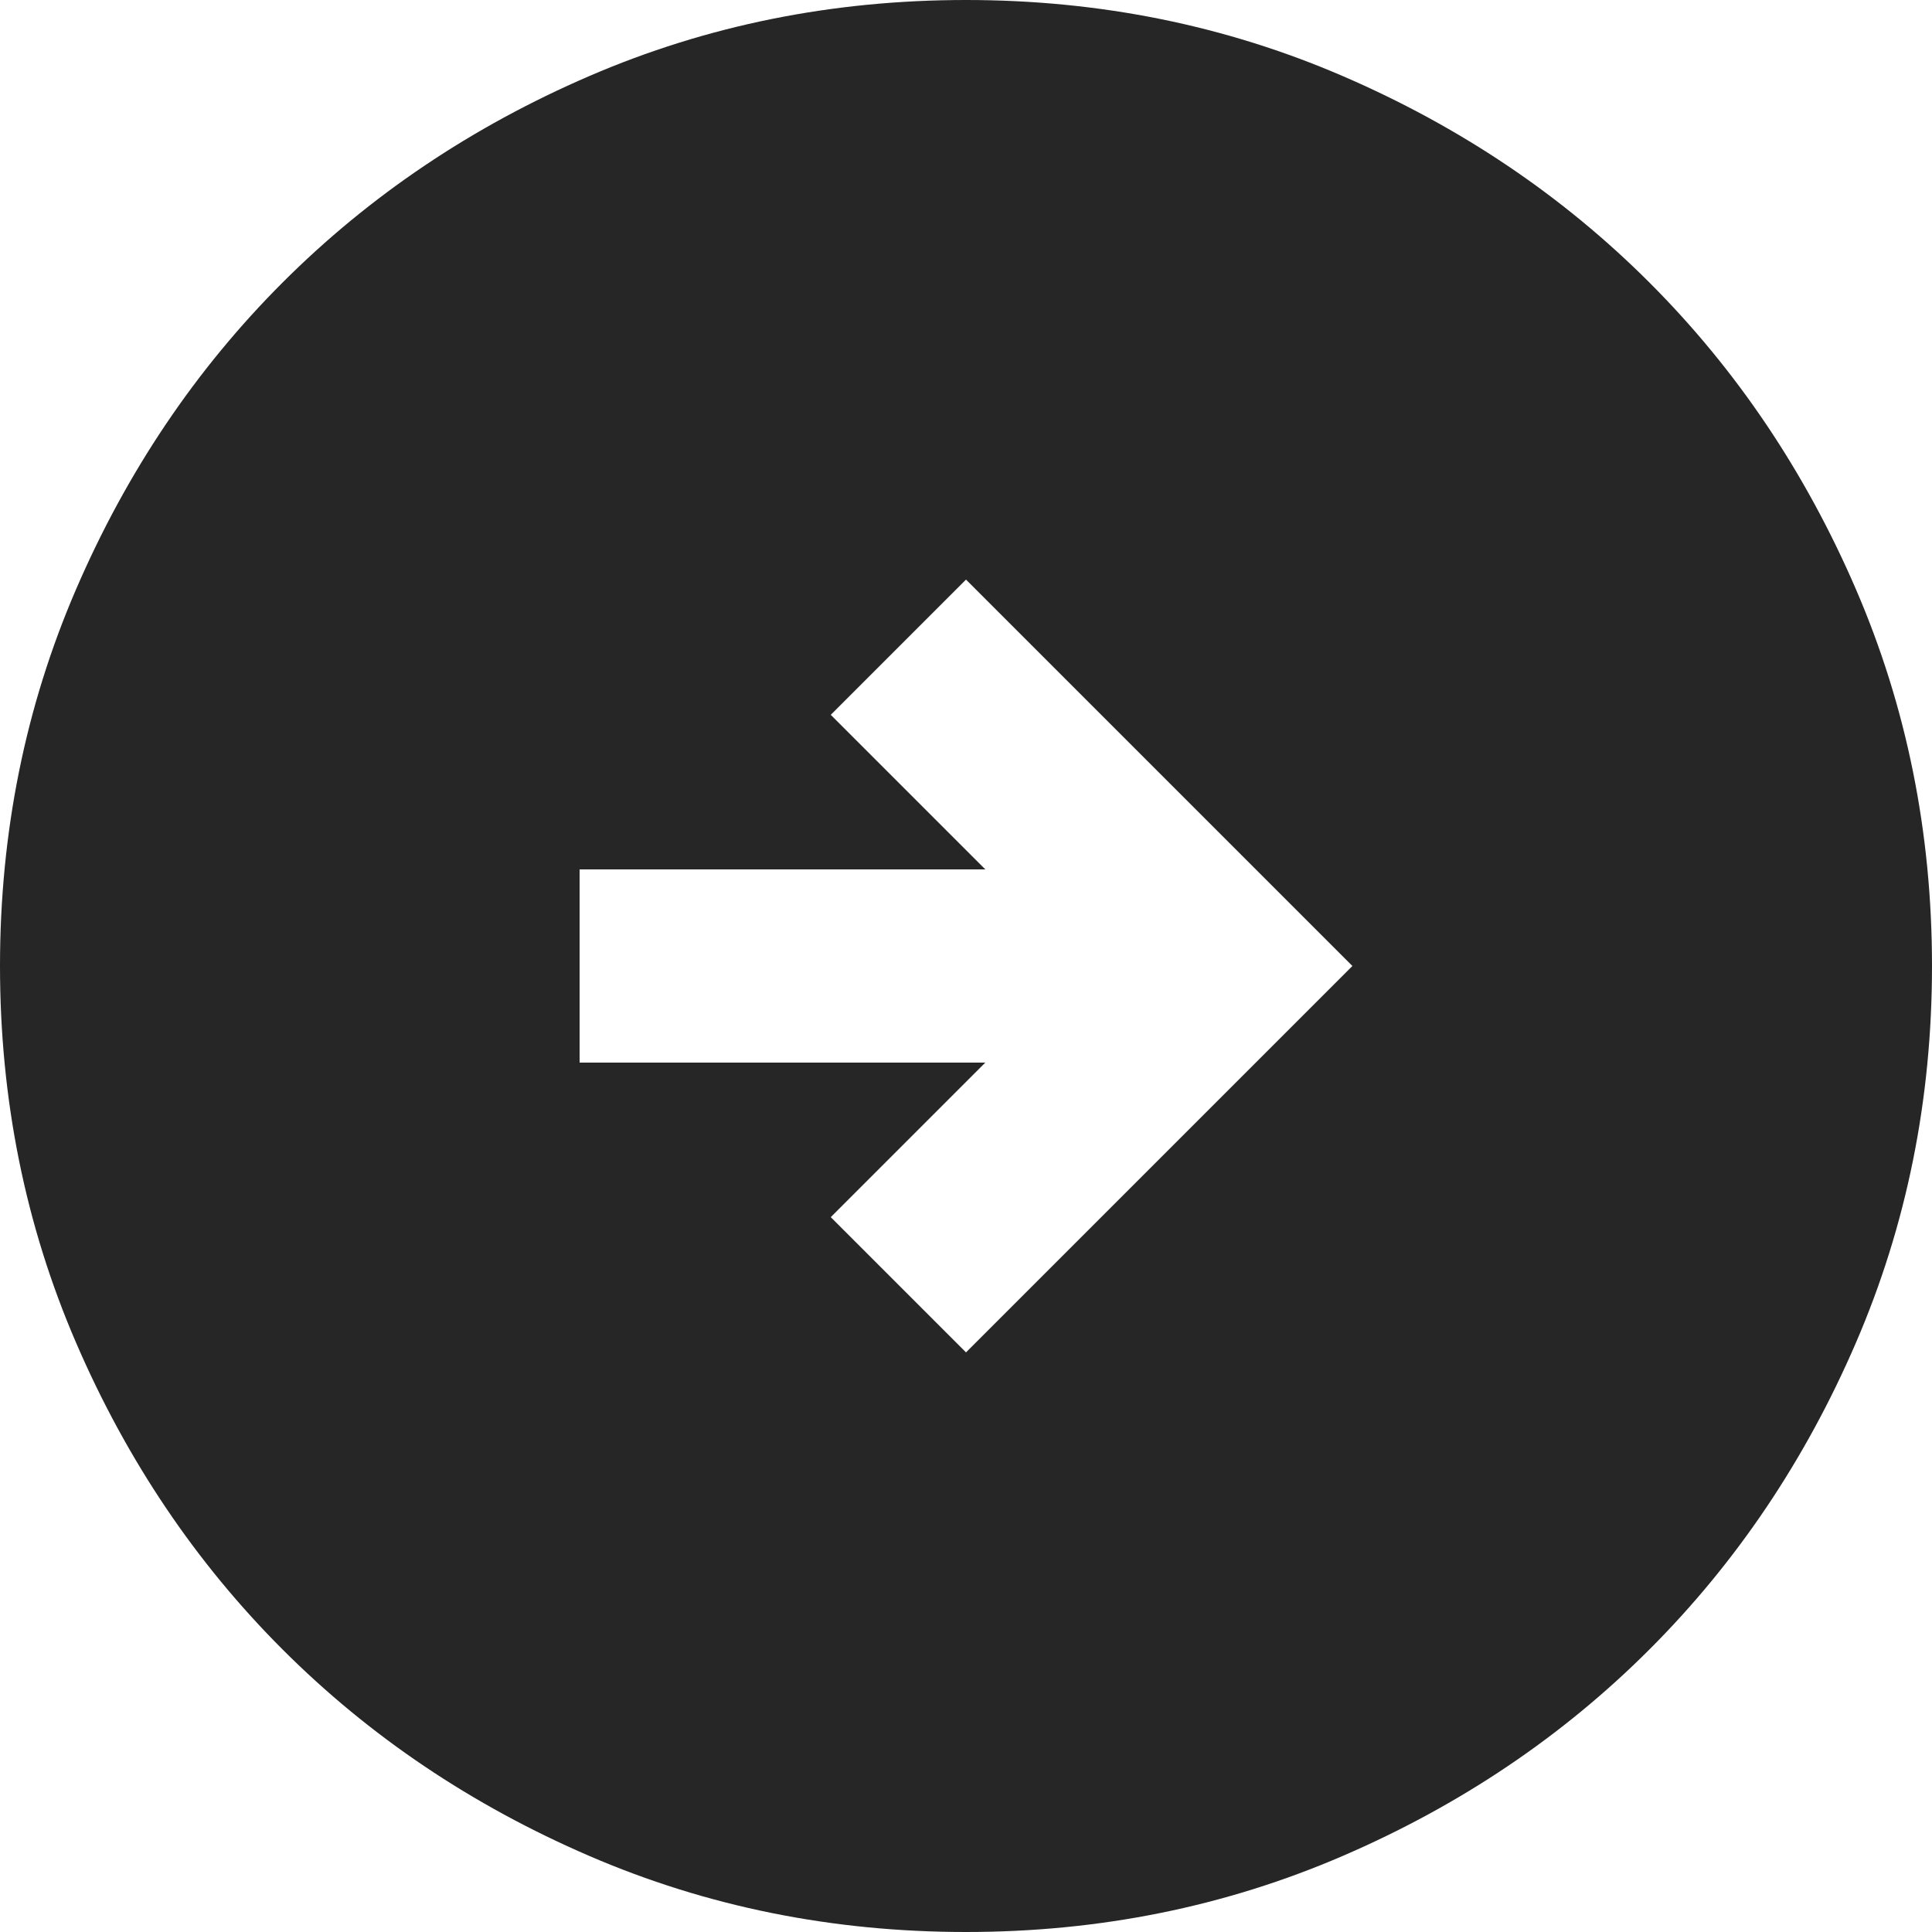
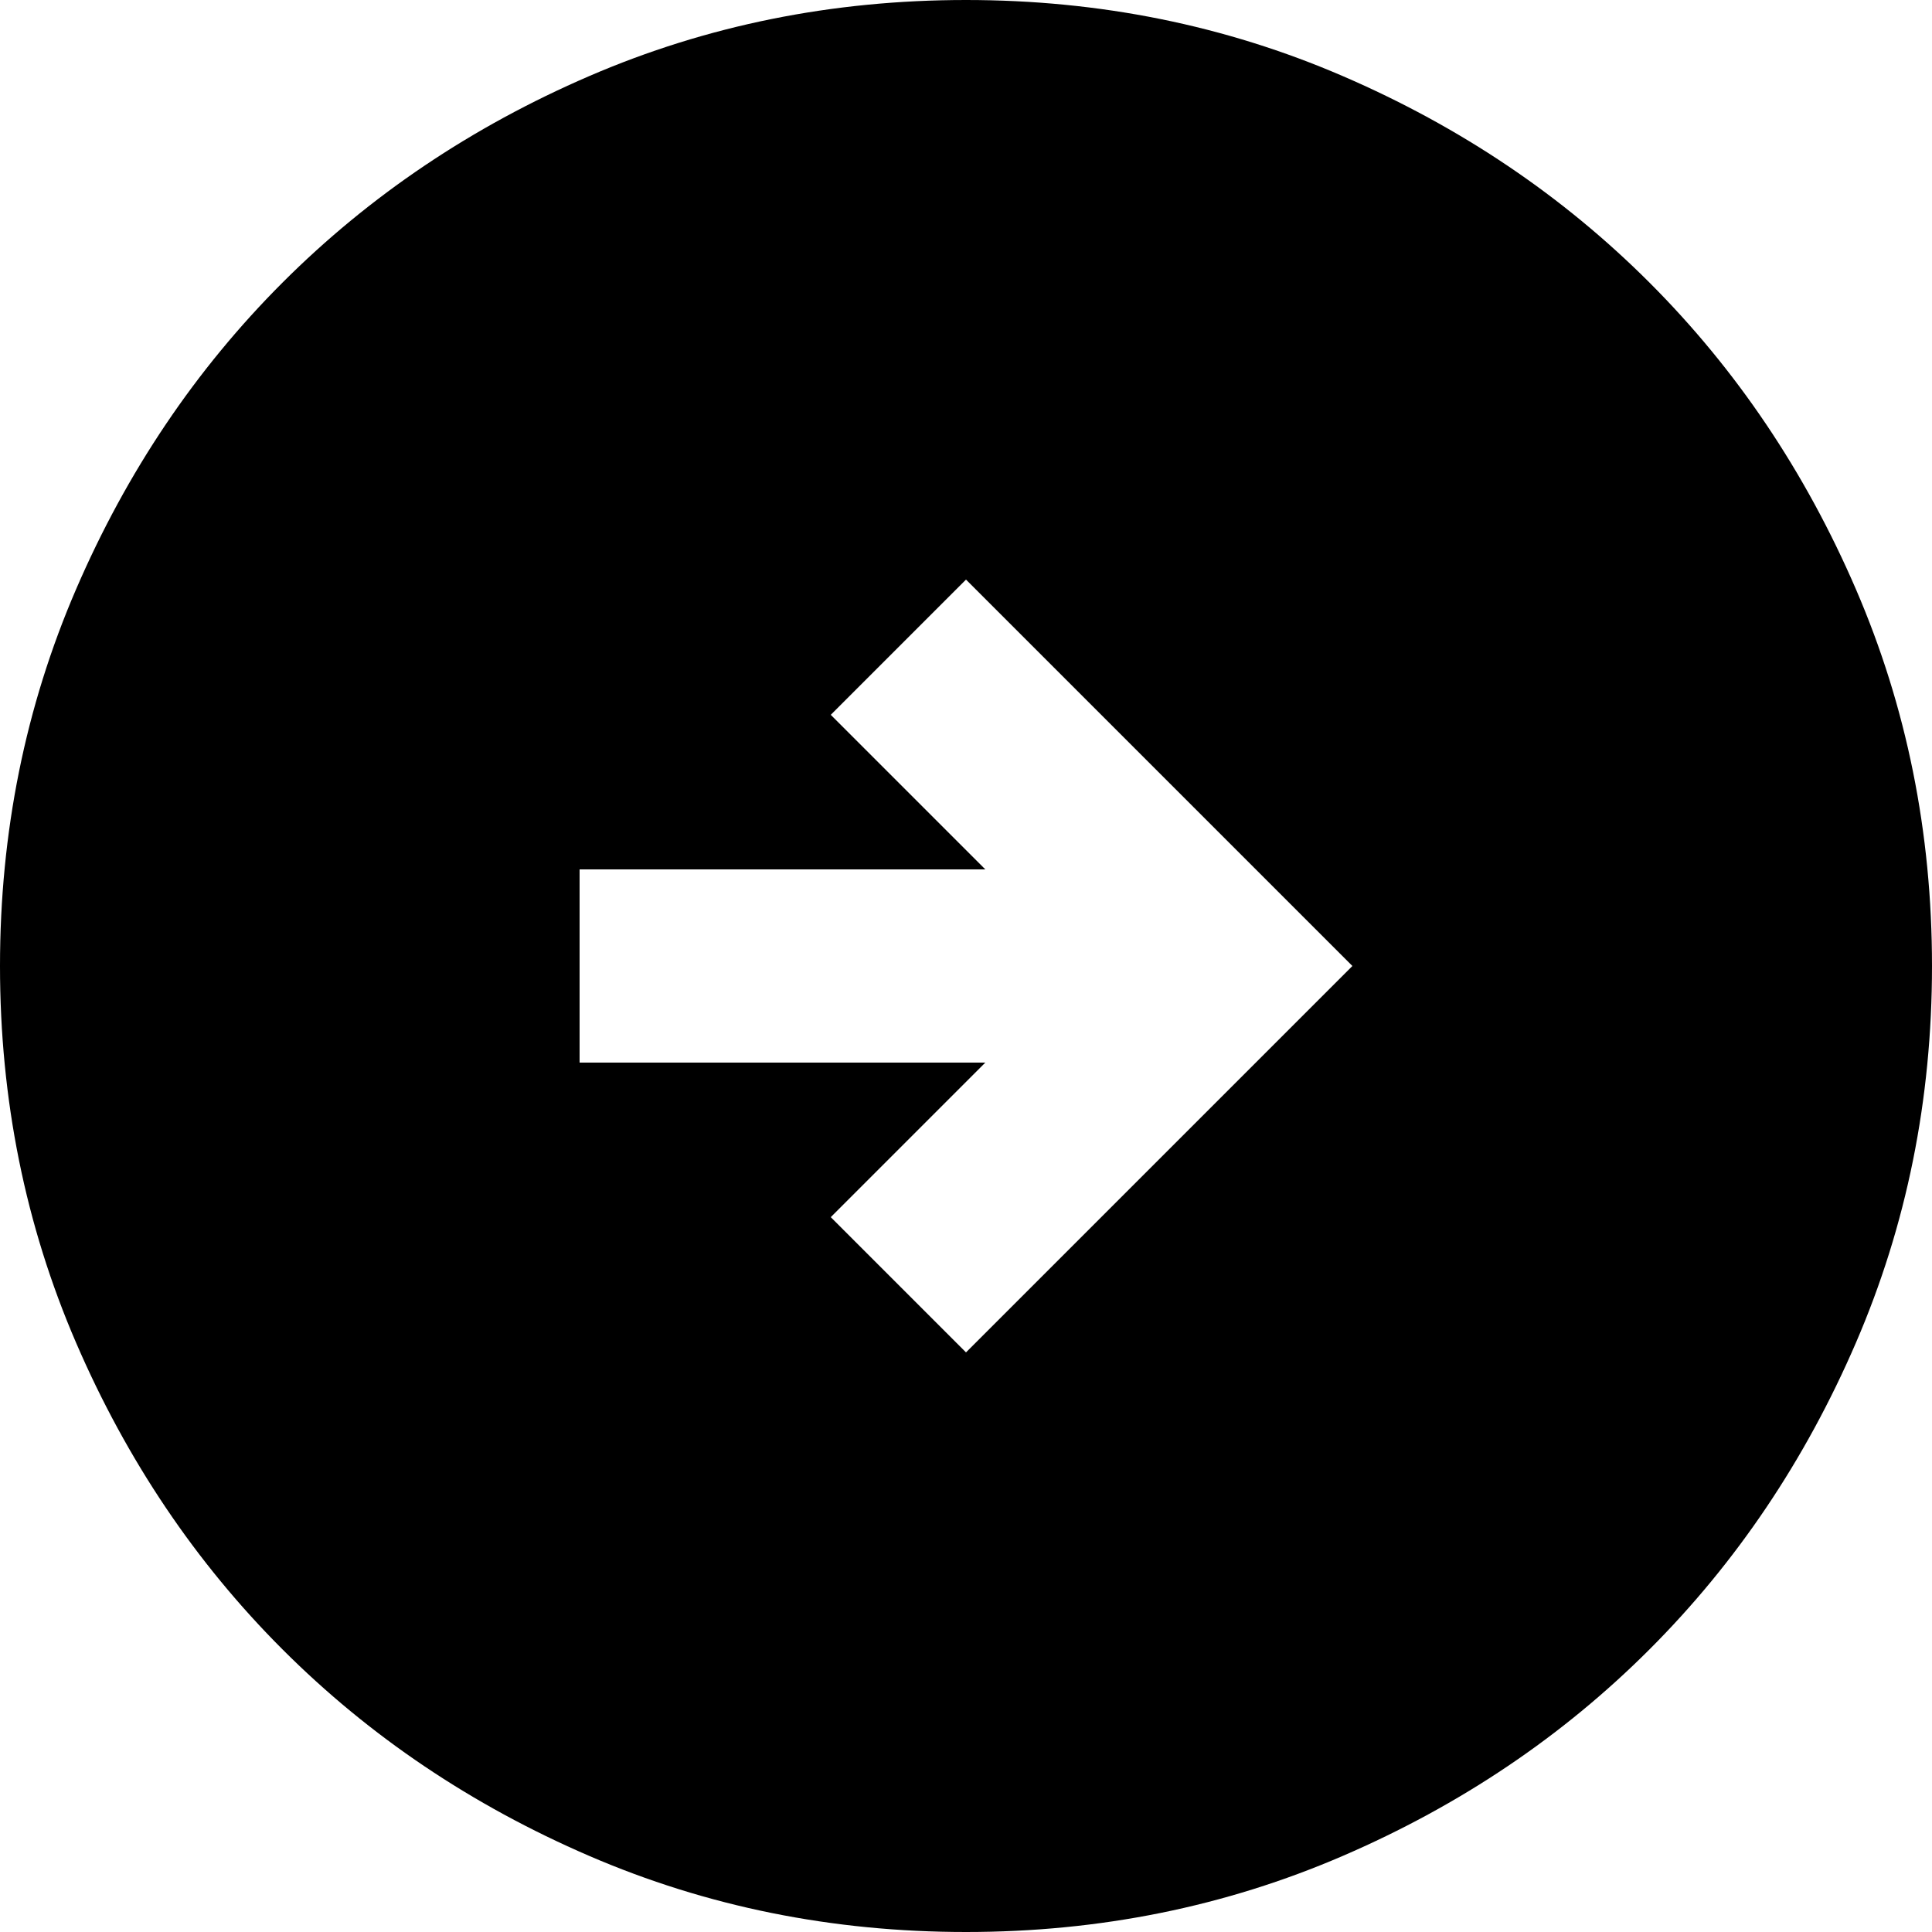
- <svg viewBox="80 -880 800 800" width="24px" height="24px" fill="#262626" aria-label="arrow circle right fill">
+ <svg viewBox="80 -880 800 800" width="24px" height="24px" fill="currentColor" aria-label="arrow circle right fill">
  <path d="m480-320 160-160-160-160-56 56 64 64H320v80h168l-64 64 56 56Zm0 240q-83 0-156-31.5T197-197q-54-54-85.5-127T80-480q0-83 31.5-156T197-763q54-54 127-85.5T480-880q83 0 156 31.5T763-763q54 54 85.5 127T880-480q0 83-31.5 156T763-197q-54 54-127 85.5T480-80Z">
  </path>
</svg>
